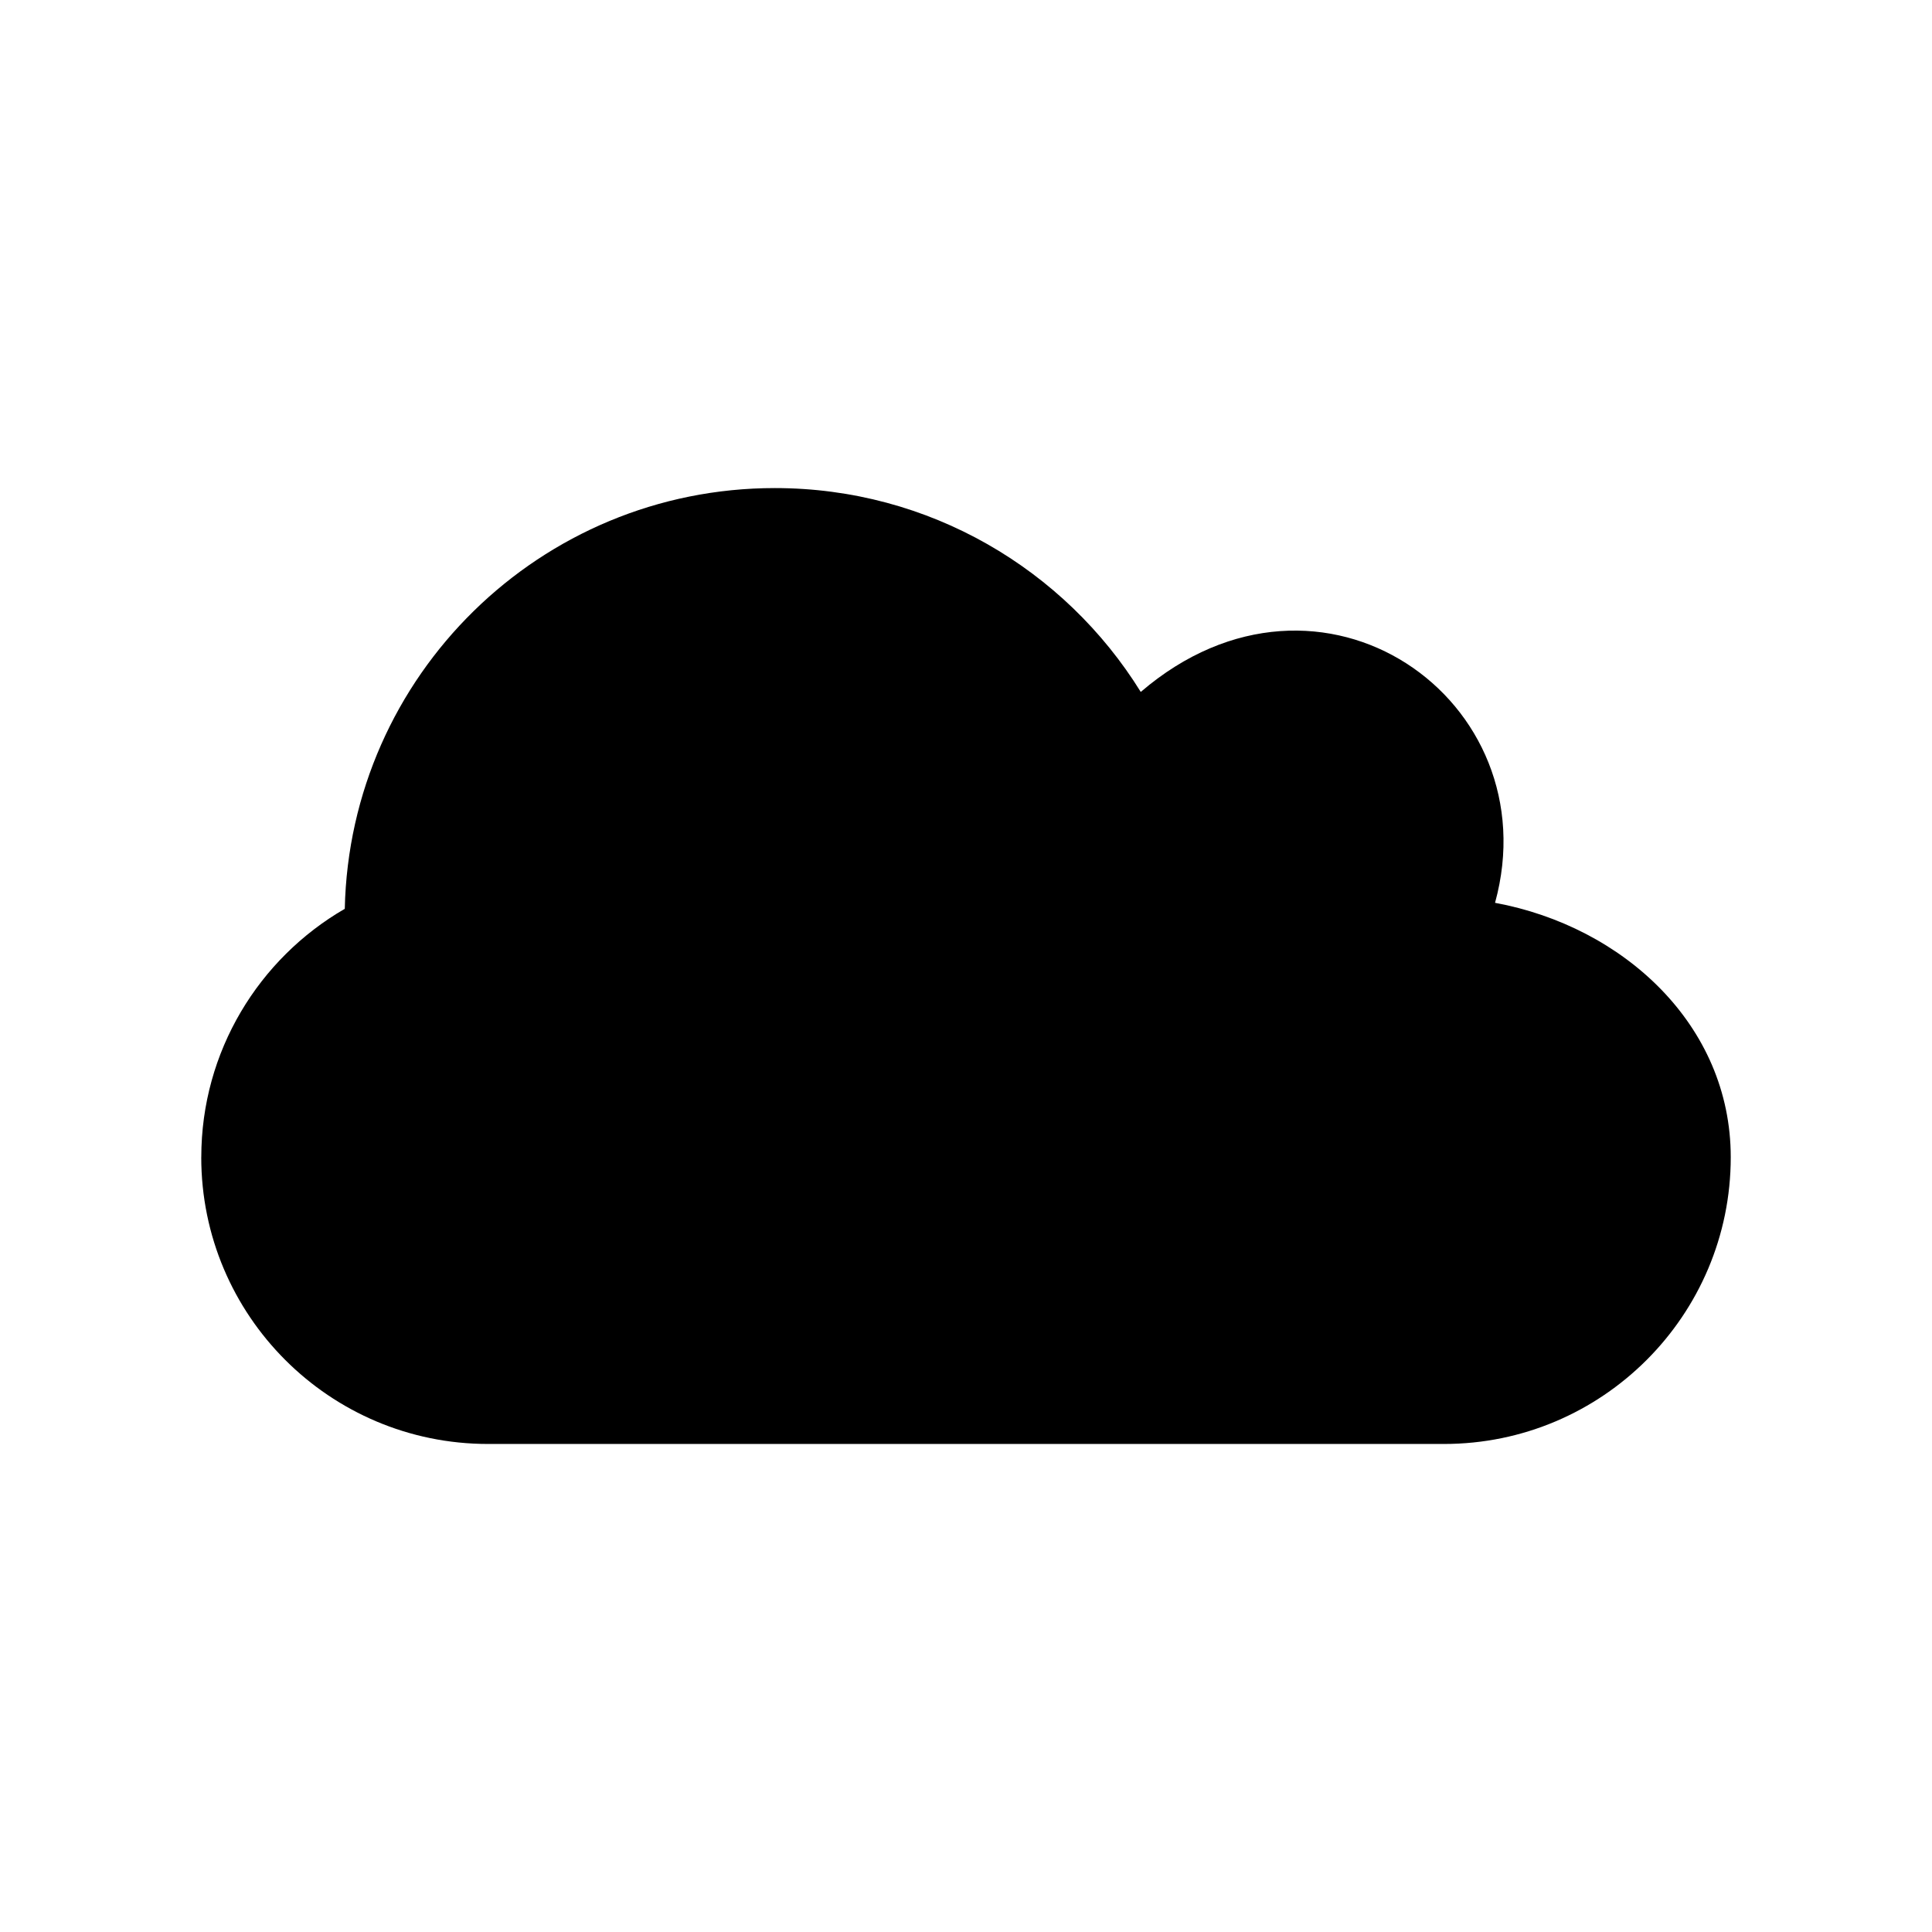
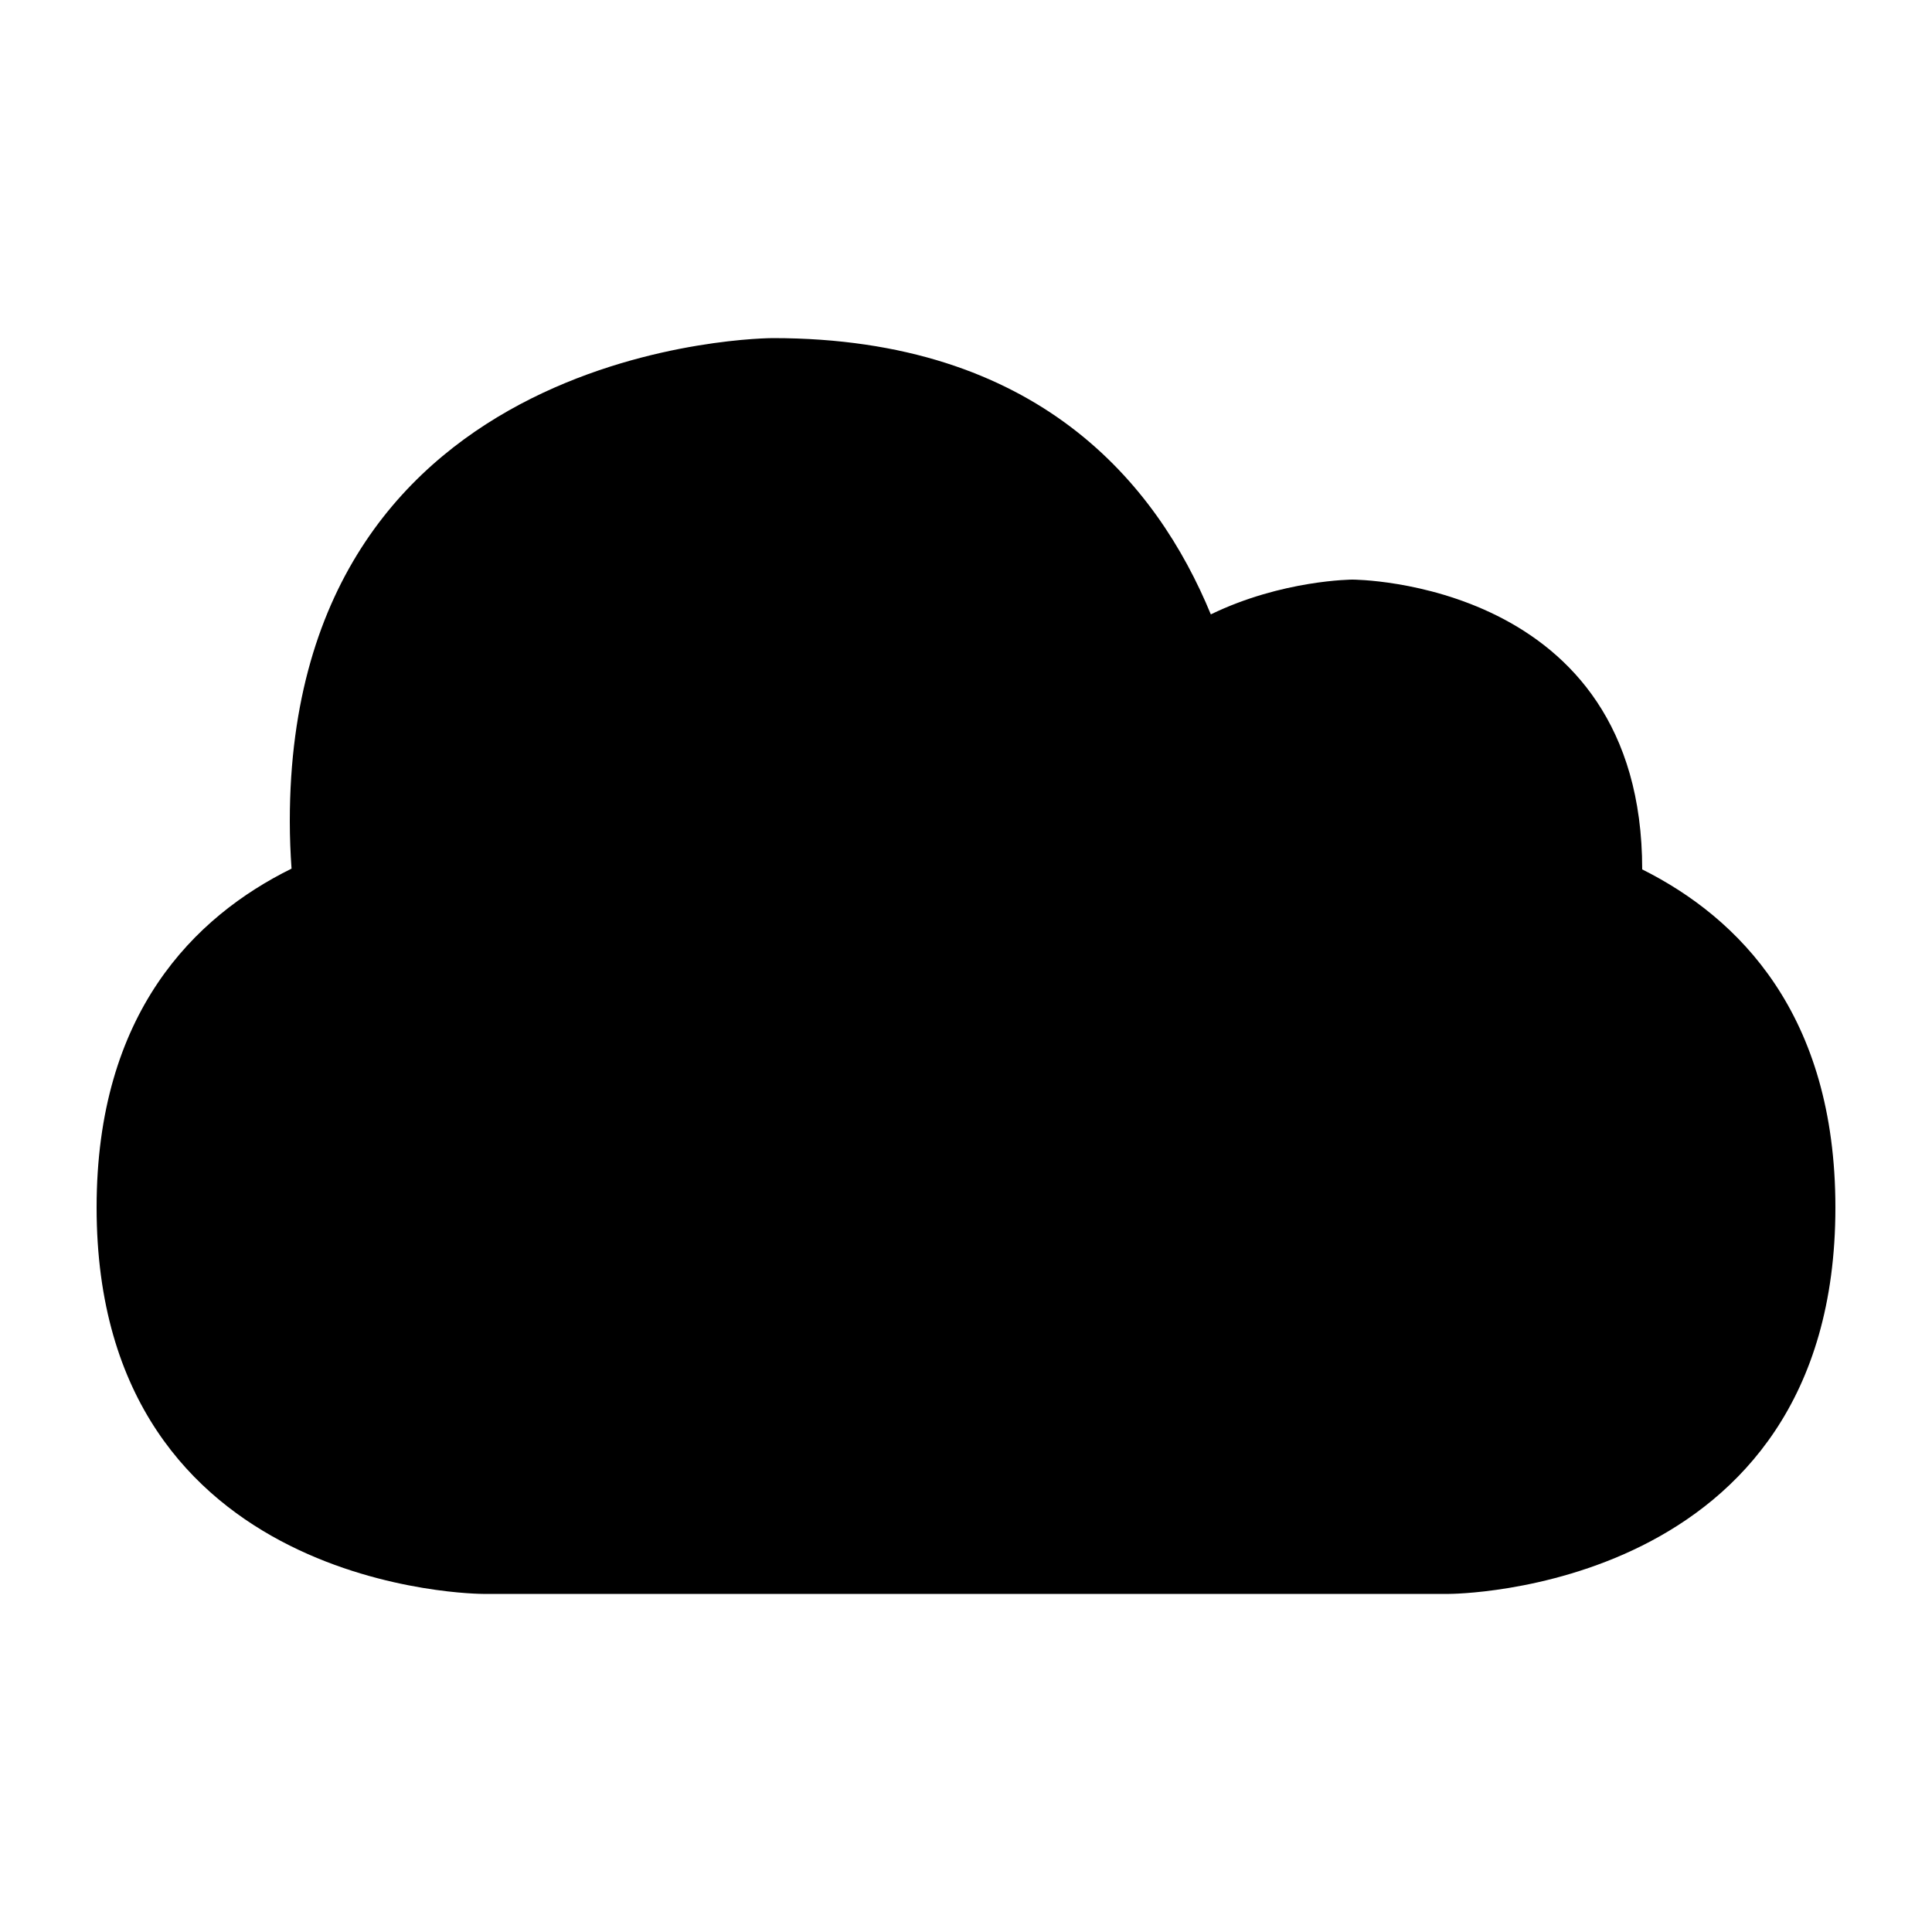
- <svg xmlns="http://www.w3.org/2000/svg" height="48" width="48" version="1.1" viewBox="0 0 48 48">
-   <path style="fill:#000000" d="m5.001 28.75c0-2.633 1.434-4.938 3.565-6.171 0.124-5.795 4.861-10.453 10.685-10.453 3.84 0 7.207 2.025 9.091 5.065 4.483-3.846 10.184 0.212 8.802 5.239 3.189 0.59 5.856 3.037 5.856 6.32 0 3.927-3.19 7.125-7.125 7.125h-23.75c-3.934 0-7.125-3.19-7.125-7.125z" />
+ <svg xmlns="http://www.w3.org/2000/svg" width="50" height="50" version="1.1" viewBox="0 0 50 50">
+   <path d="m20 8.75s-12.5 0-12.5 12.5c0 0.426 0.017 0.833 0.045 1.23-2.515 1.242-5.045 3.74-5.045 8.77 0 10 10 10 10 10h25s10 0 10-10c0-5-2.5-7.5-5-8.75 0-7.5-7.5-7.5-7.5-7.5s-1.818 0.005-3.664 0.9c-1.399-3.395-4.483-7.15-11.336-7.15z" />
</svg>
